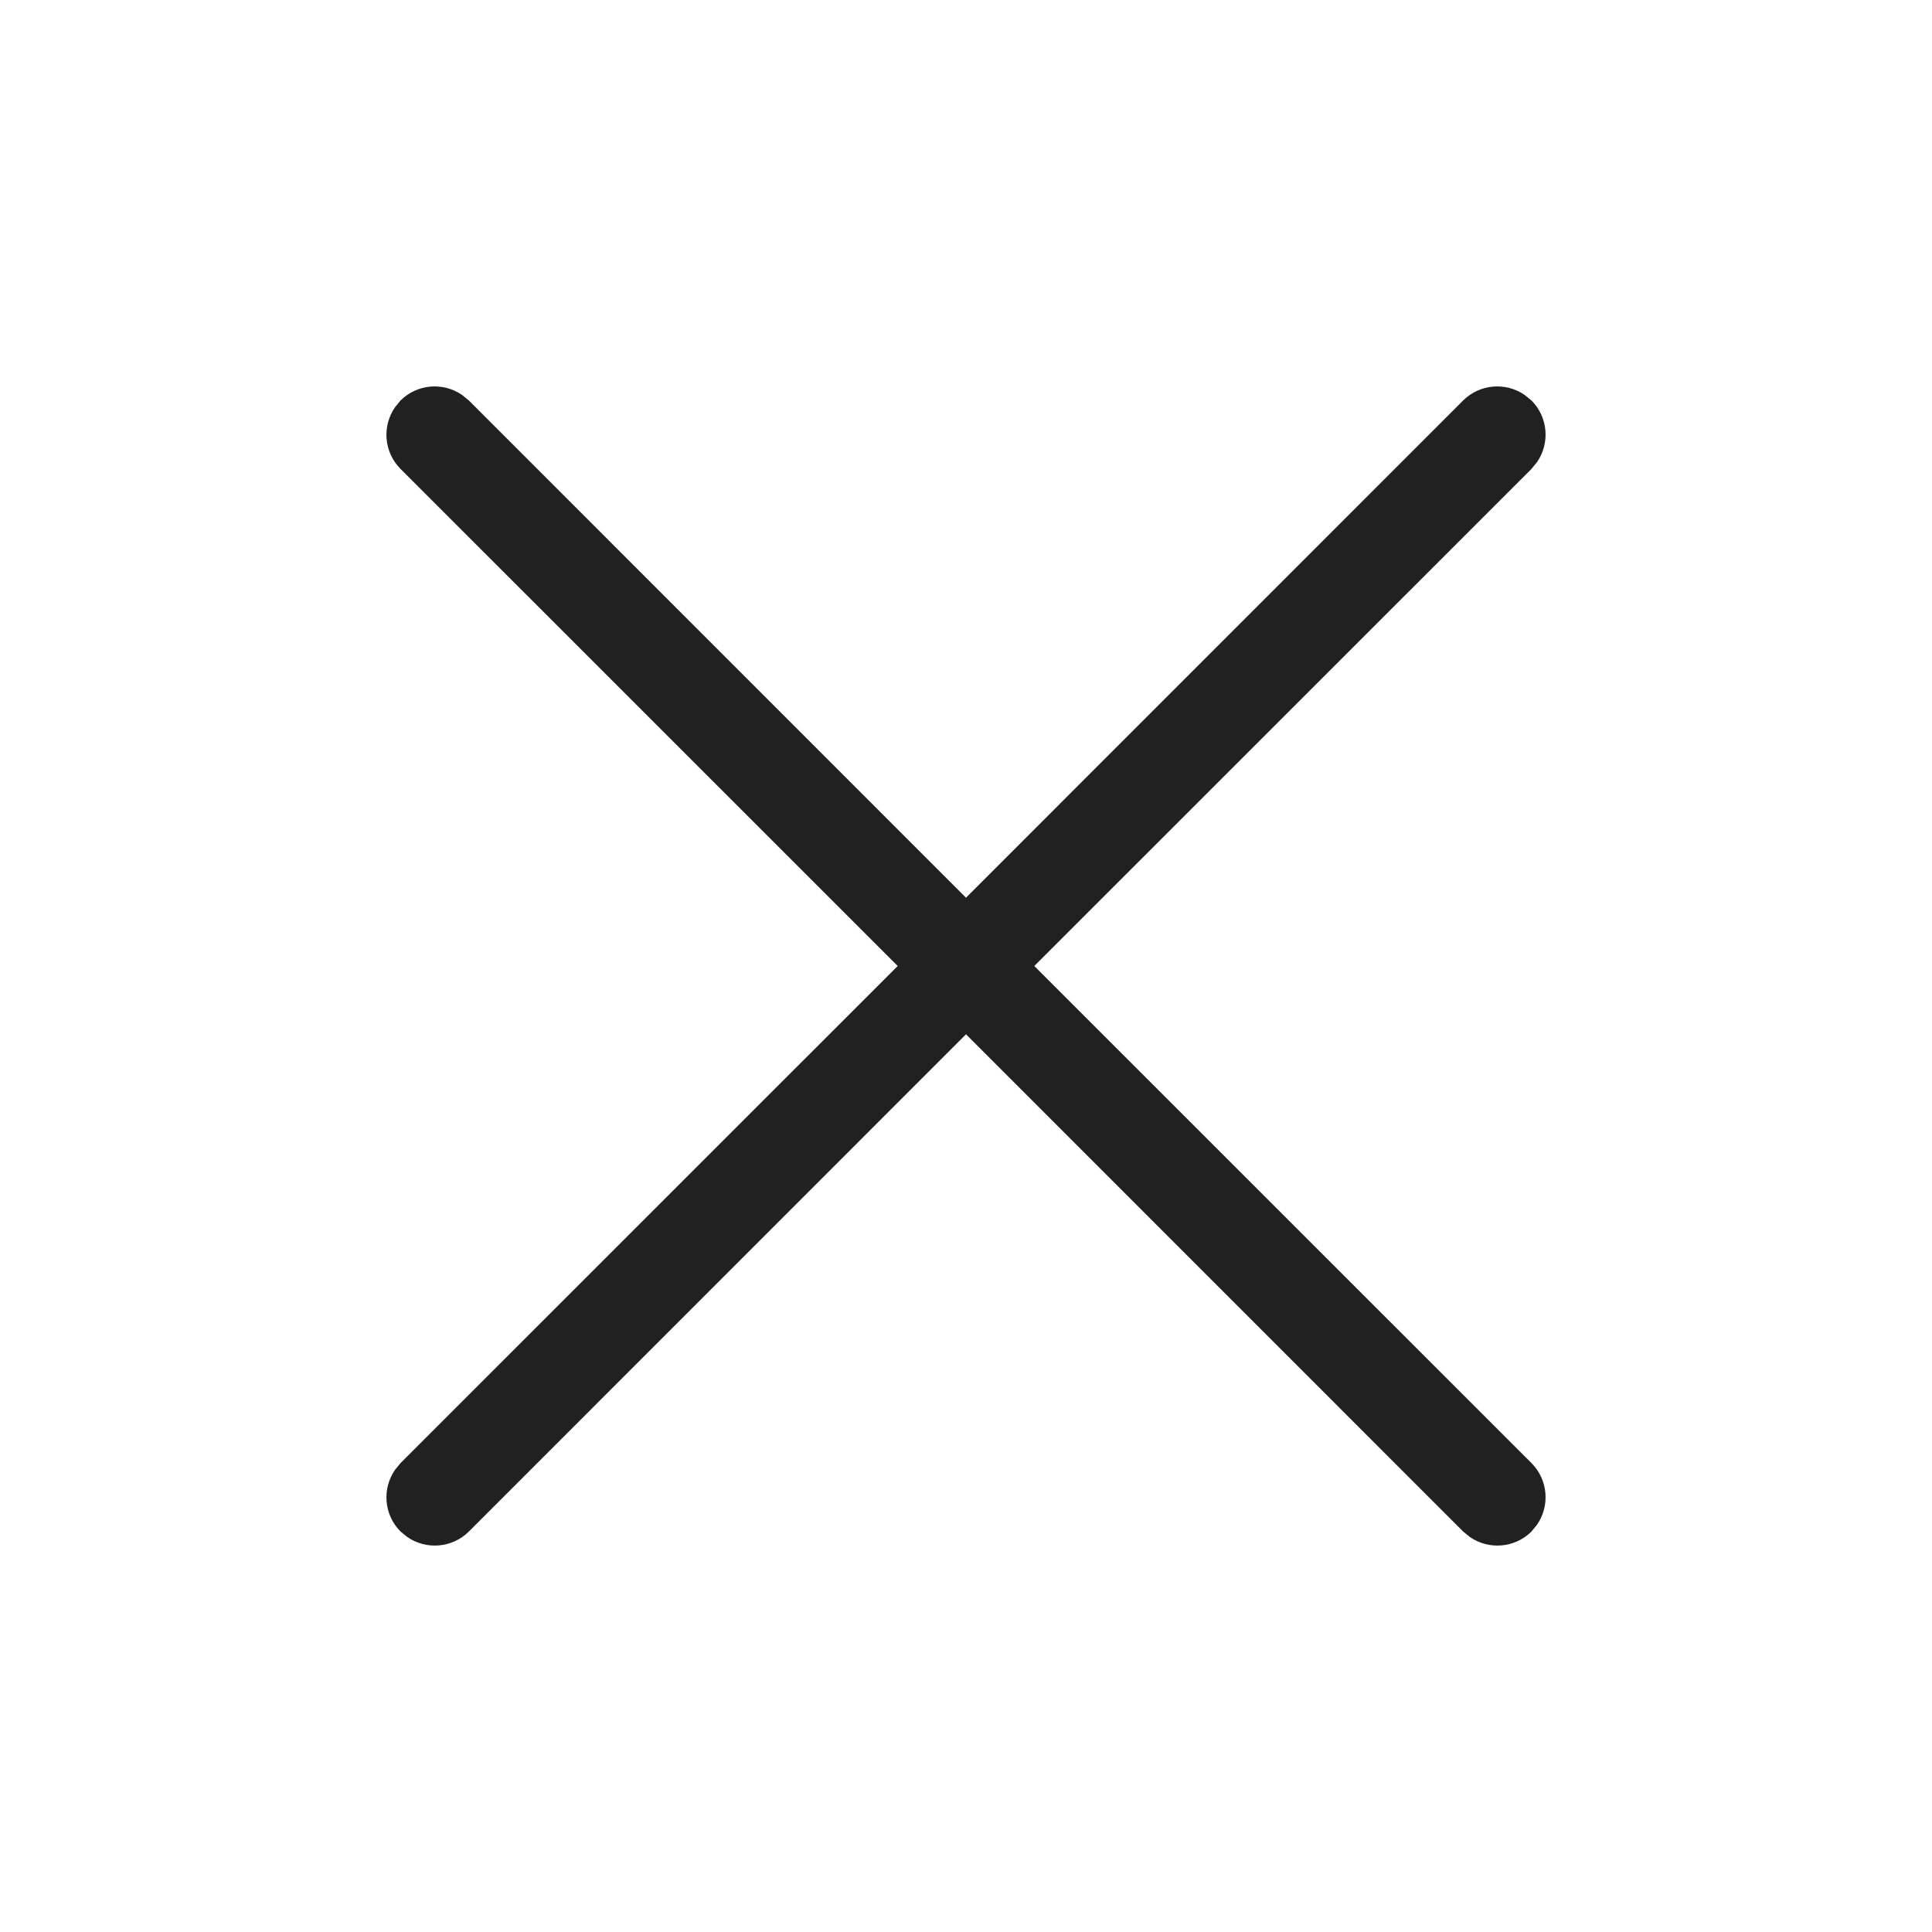
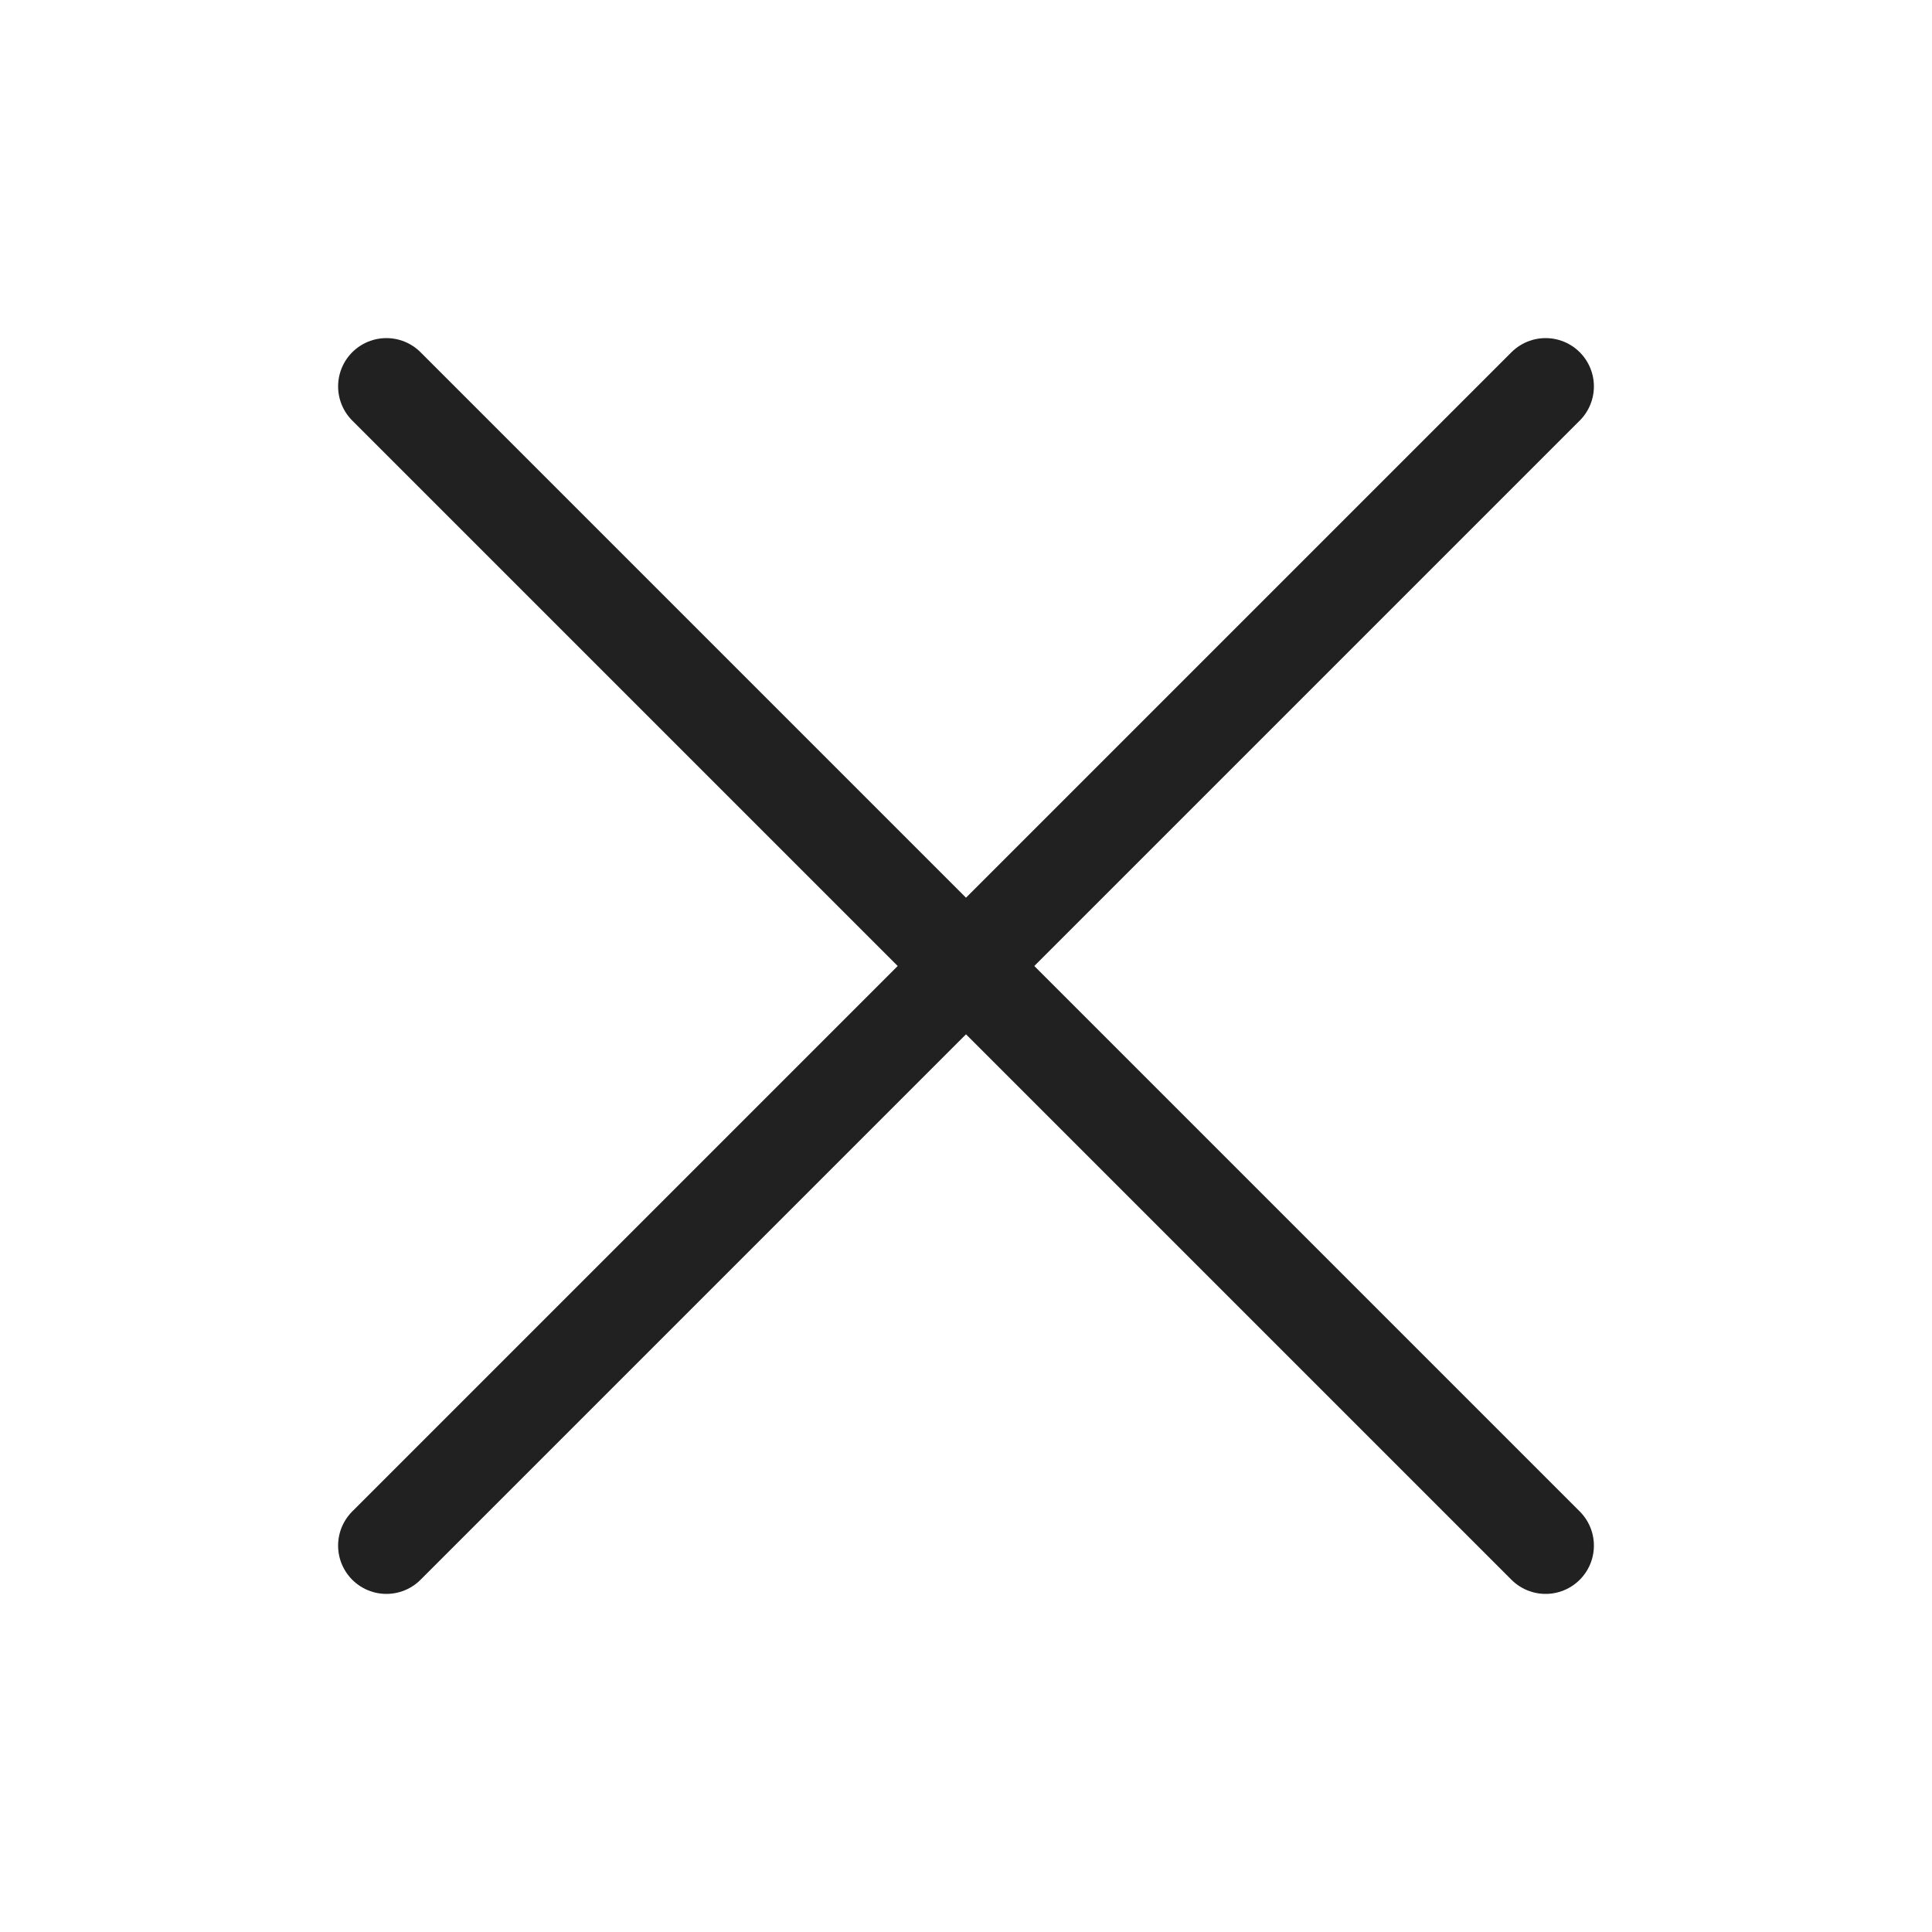
<svg xmlns="http://www.w3.org/2000/svg" width="20" height="20" viewBox="0 0 20 20" fill="none">
-   <path d="M4.089 4.216L4.146 4.146C4.32 3.973 4.589 3.954 4.784 4.089L4.854 4.146L10 9.293L15.146 4.146C15.32 3.973 15.589 3.954 15.784 4.089L15.854 4.146C16.027 4.32 16.046 4.589 15.911 4.784L15.854 4.854L10.707 10L15.854 15.146C16.027 15.32 16.046 15.589 15.911 15.784L15.854 15.854C15.68 16.027 15.411 16.046 15.216 15.911L15.146 15.854L10 10.707L4.854 15.854C4.68 16.027 4.411 16.046 4.216 15.911L4.146 15.854C3.973 15.68 3.954 15.411 4.089 15.216L4.146 15.146L9.293 10L4.146 4.854C3.973 4.68 3.954 4.411 4.089 4.216L4.146 4.146L4.089 4.216Z" fill="#212121" />
+   <g stroke="#212121" stroke-width="1" stroke-linecap="round" stroke-linejoin="round" vector-effect="non-scaling-stroke">
+     <path d="M4 4 16 16M16 4 4 16" />
+   </g>
</svg>
